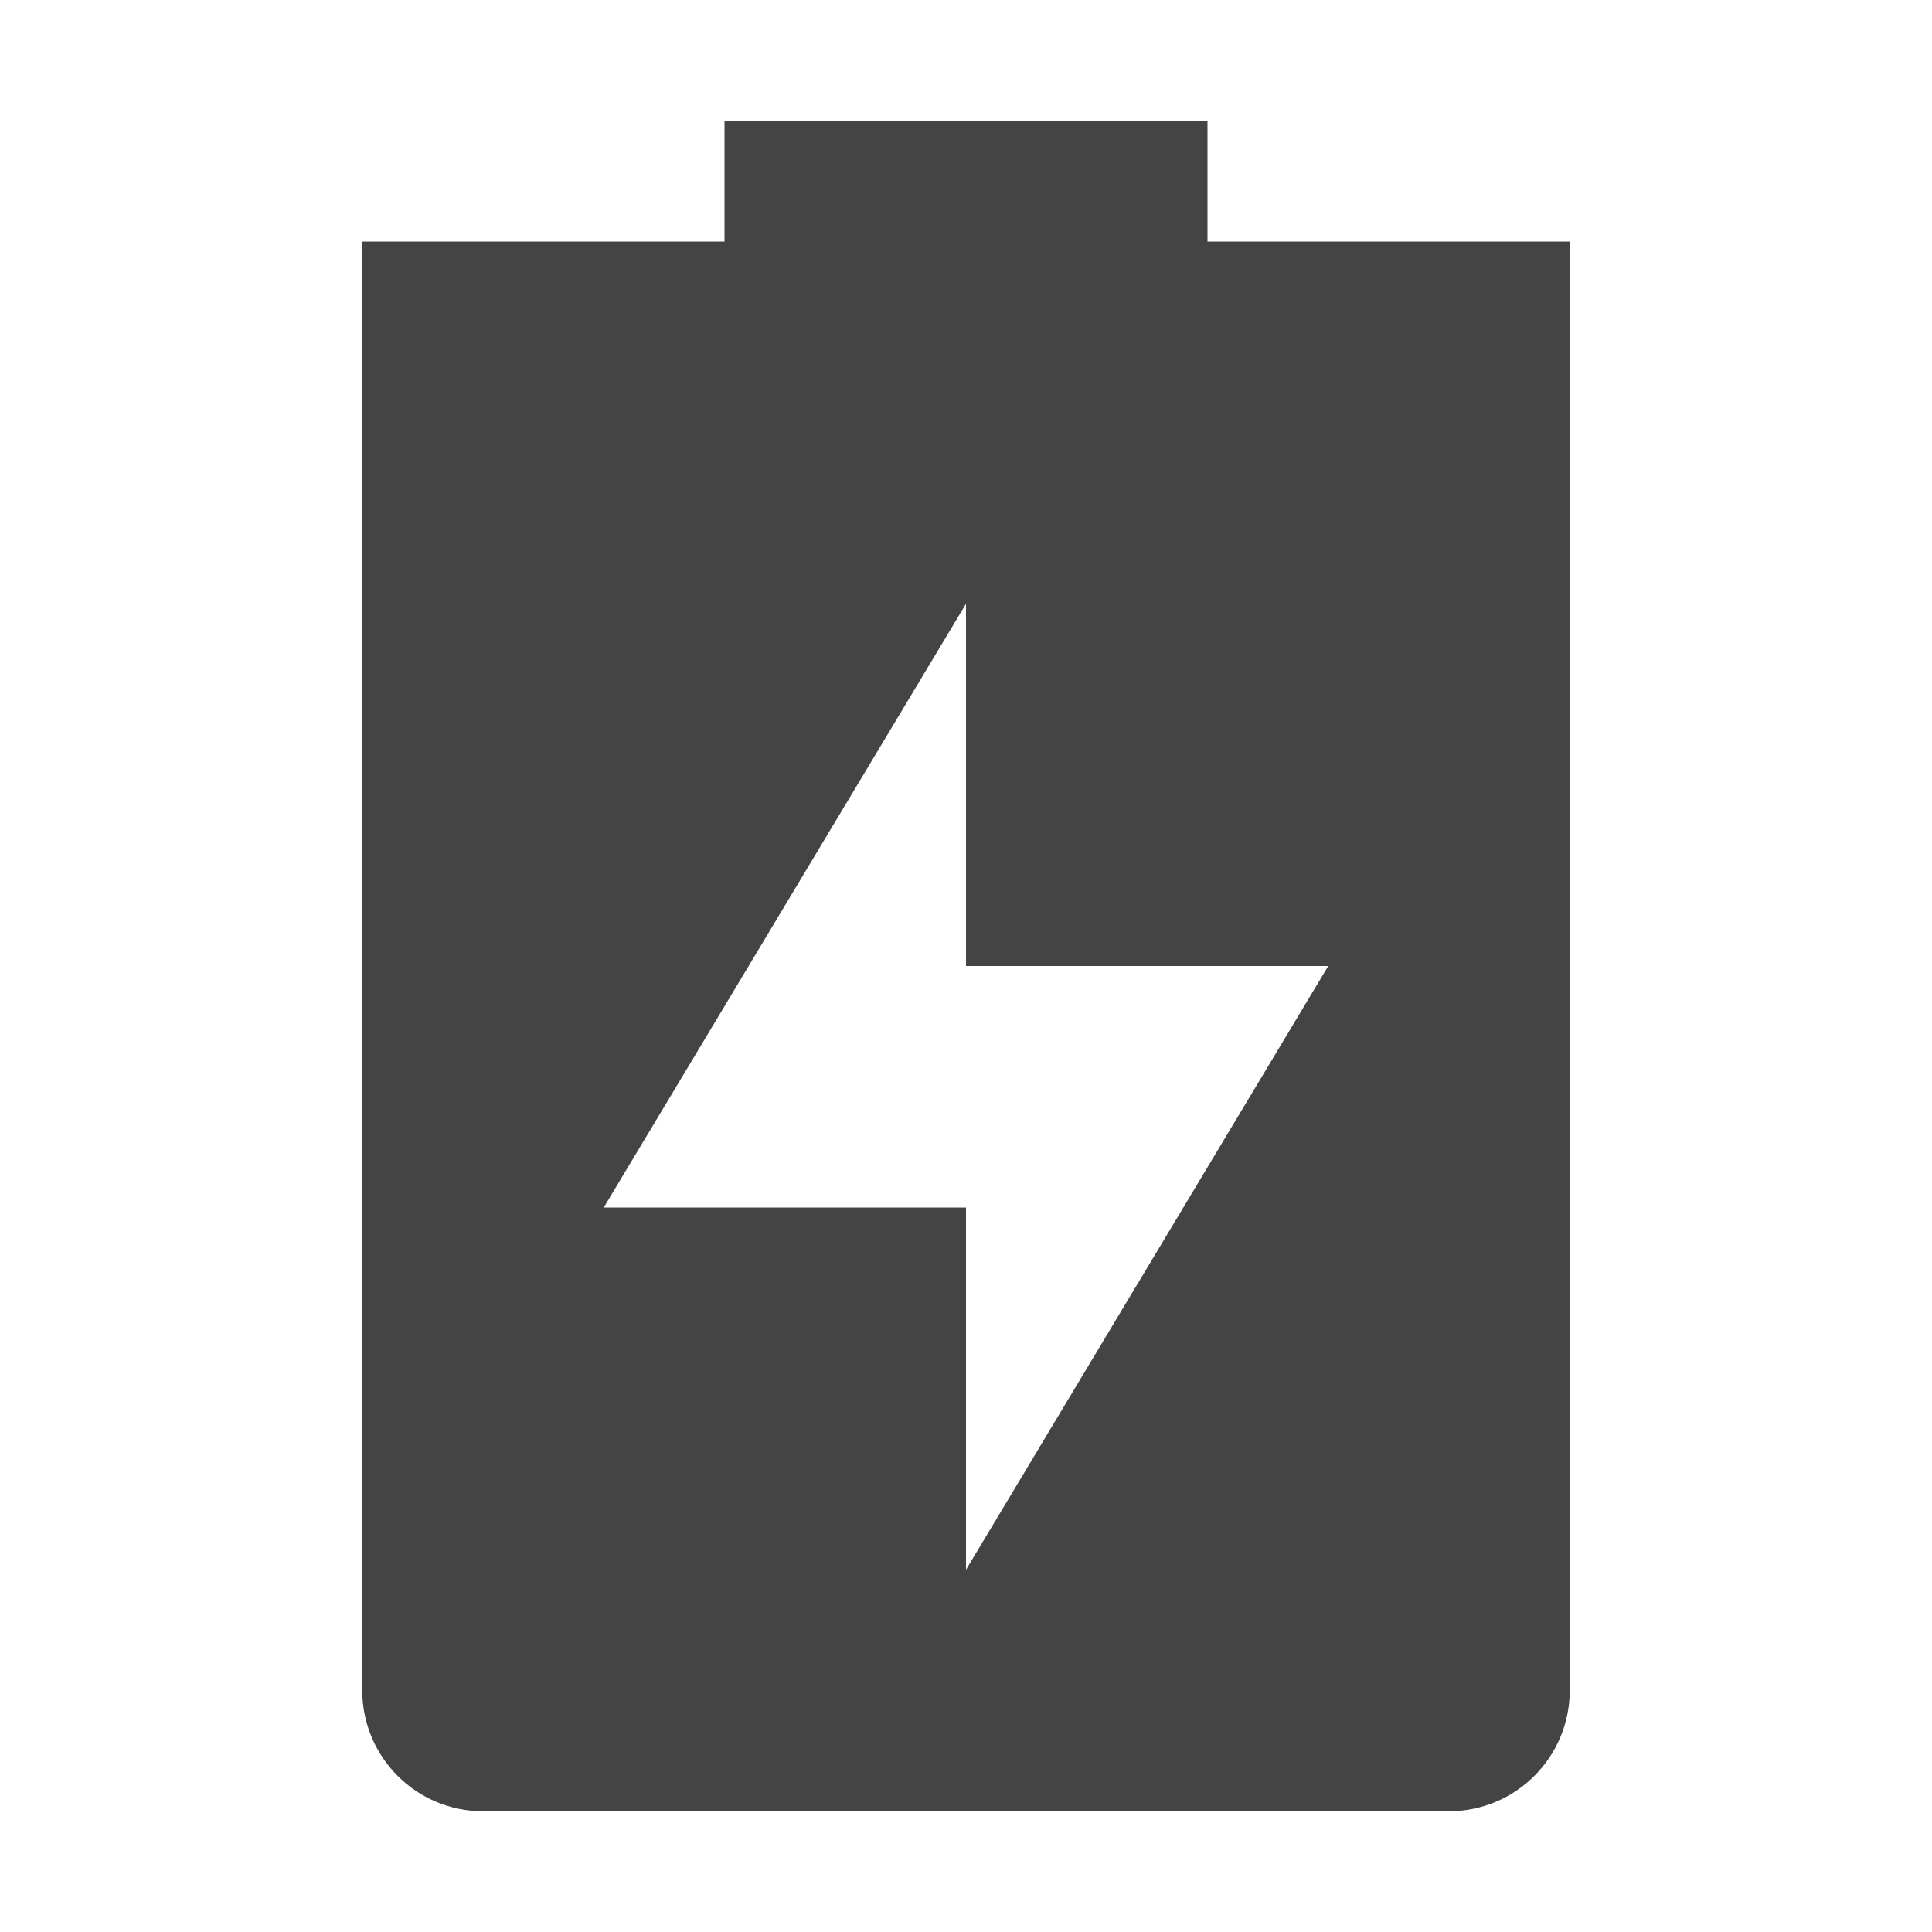
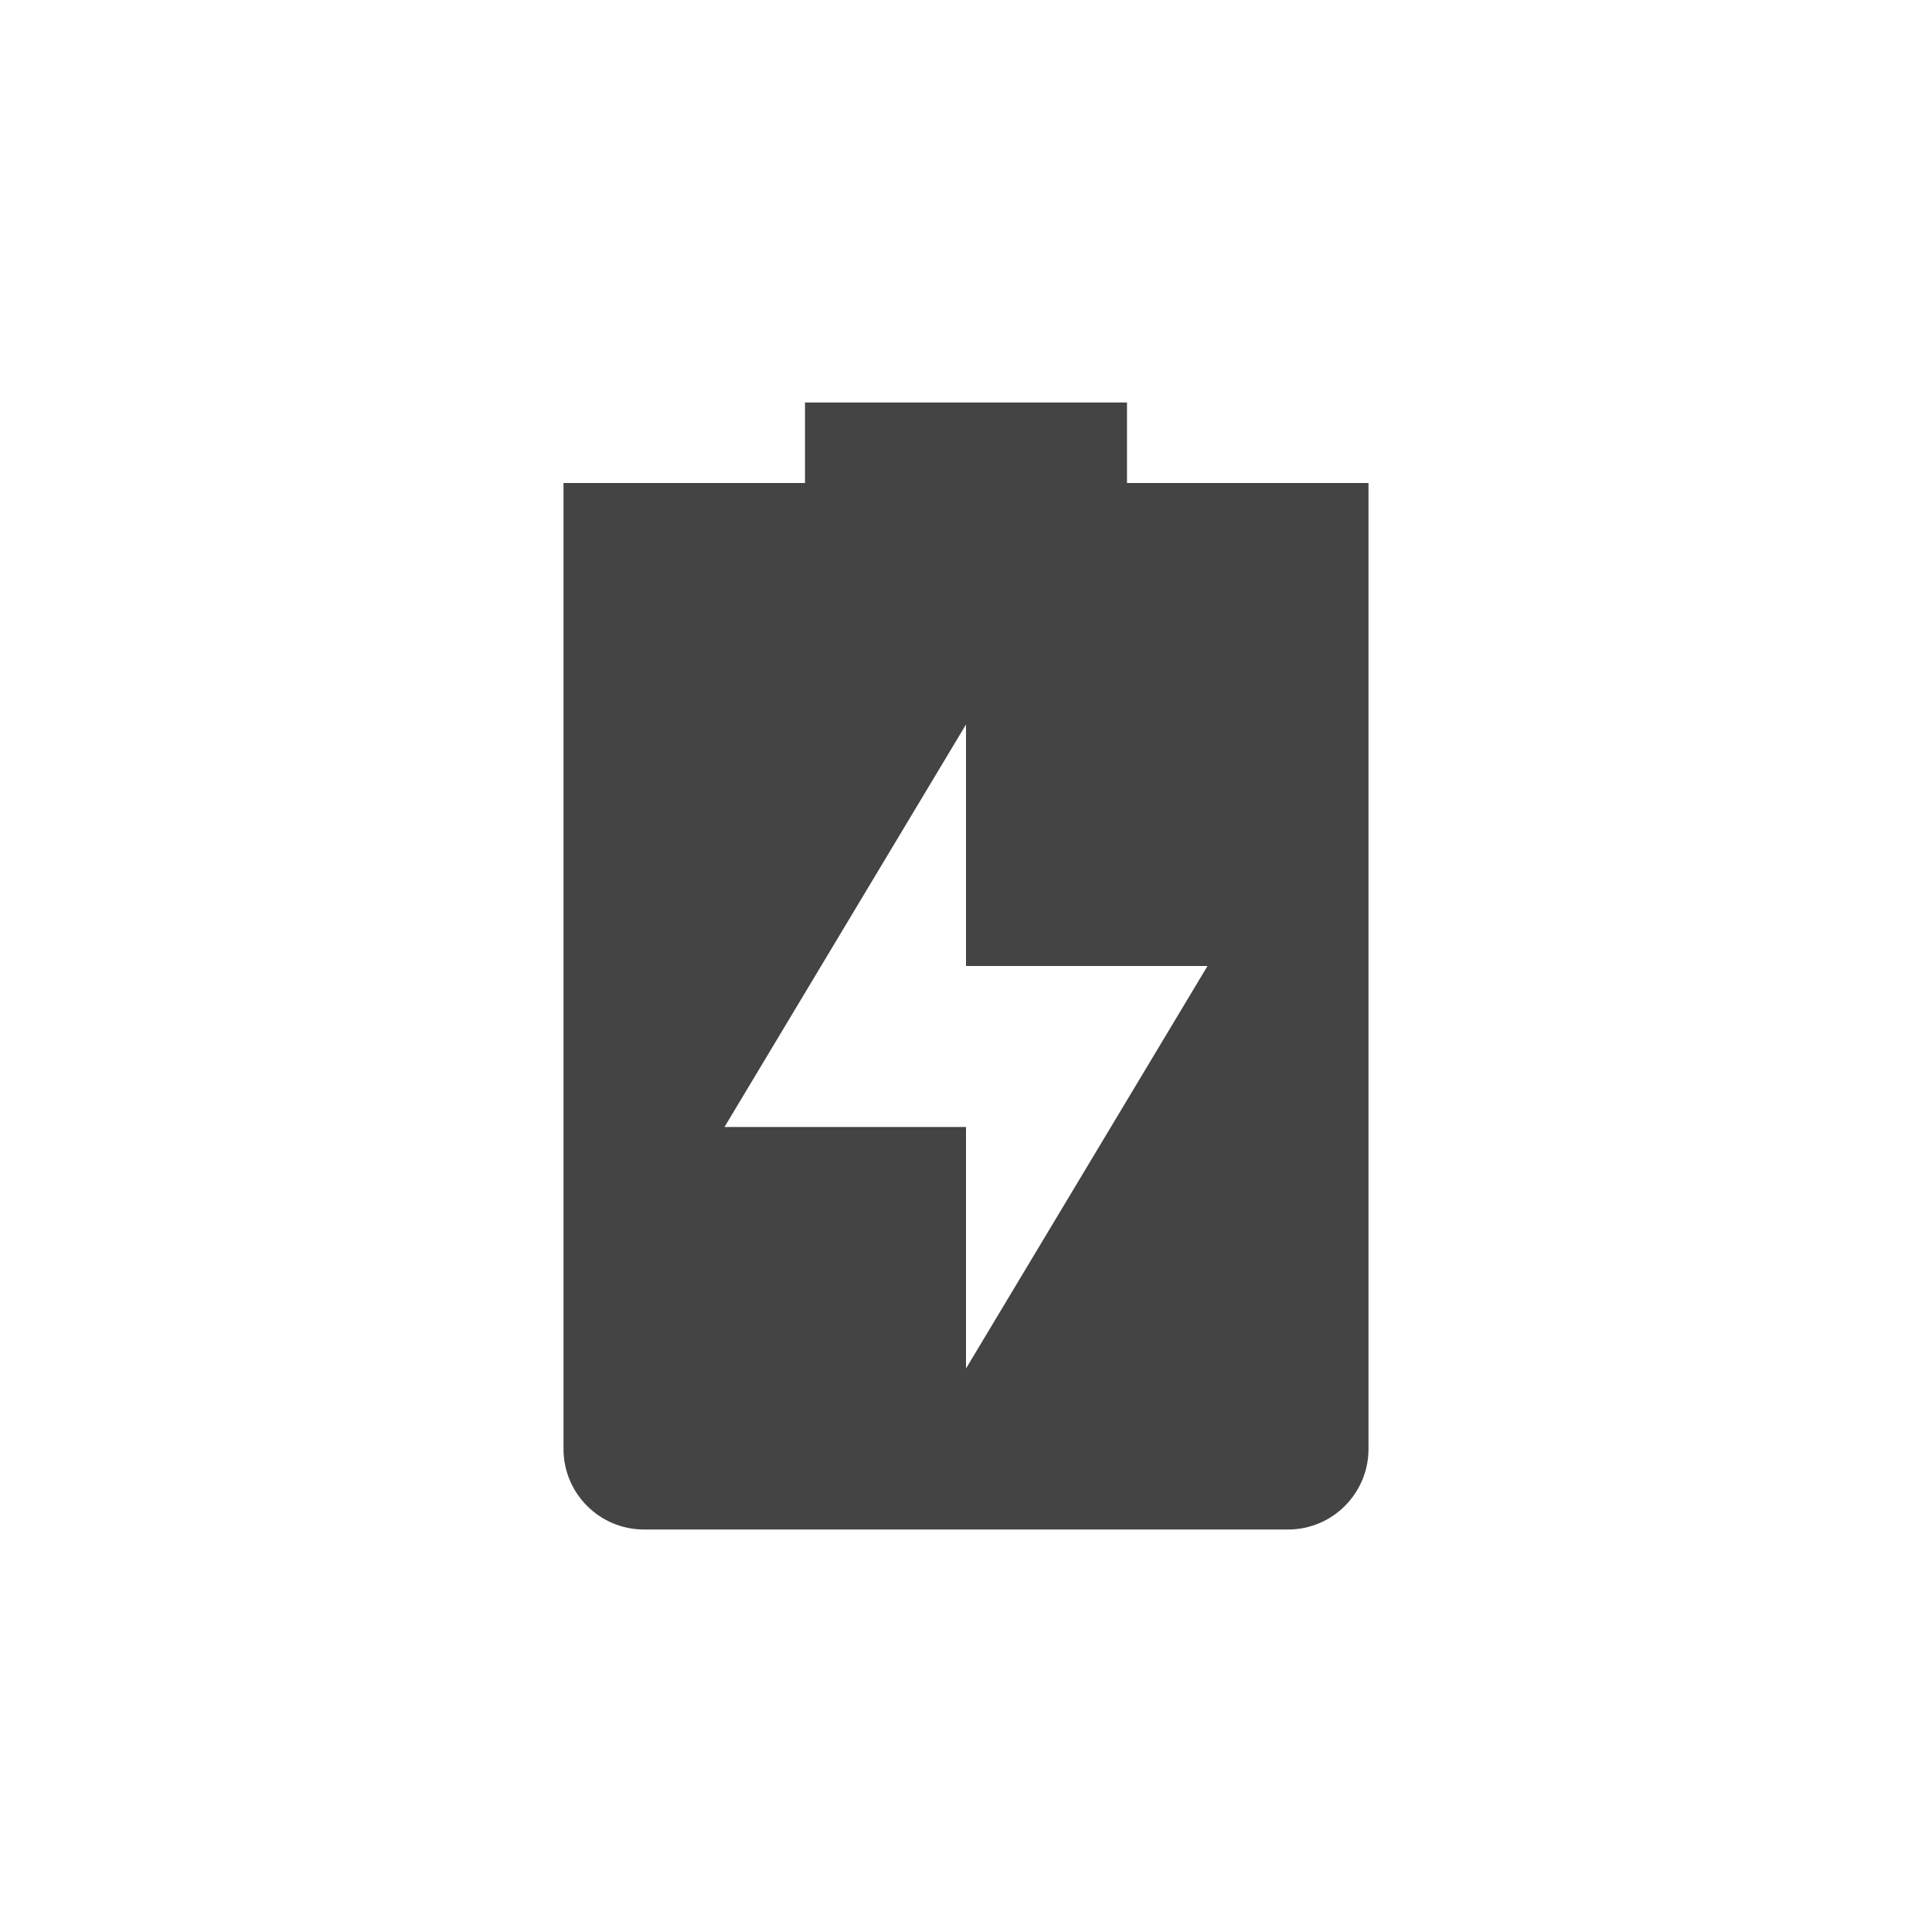
- <svg xmlns="http://www.w3.org/2000/svg" version="1.1" viewBox="0 0 16 16">
+ <svg xmlns="http://www.w3.org/2000/svg" version="1.1" viewBox="0 0 24 24">
  <defs>
    <style type="text/css">.ColorScheme-Text { color:#dfdfdf; } .ColorScheme-Highlight { color:#4285f4; } .ColorScheme-NeutralText { color:#ff9800; } .ColorScheme-PositiveText { color:#4caf50; } .ColorScheme-NegativeText { color:#f44336; }</style>
  </defs>
-   <path class="ColorScheme-Text" d="m6 1v1h-3v12c0 0.55 0.446 1 1 1h8c0.554 0 1-0.45 1-1v-12h-3v-1zm2 4v3h3l-3 5v-3h-3z" style="fill:#444" />
+   <path class="ColorScheme-Text" d="m10 5v1h-3v12c0 0.55 0.446 1 1 1h8c0.554 0 1-0.45 1-1v-12h-3v-1zm2 4v3h3l-3 5v-3h-3z" style="fill:#444" />
</svg>
